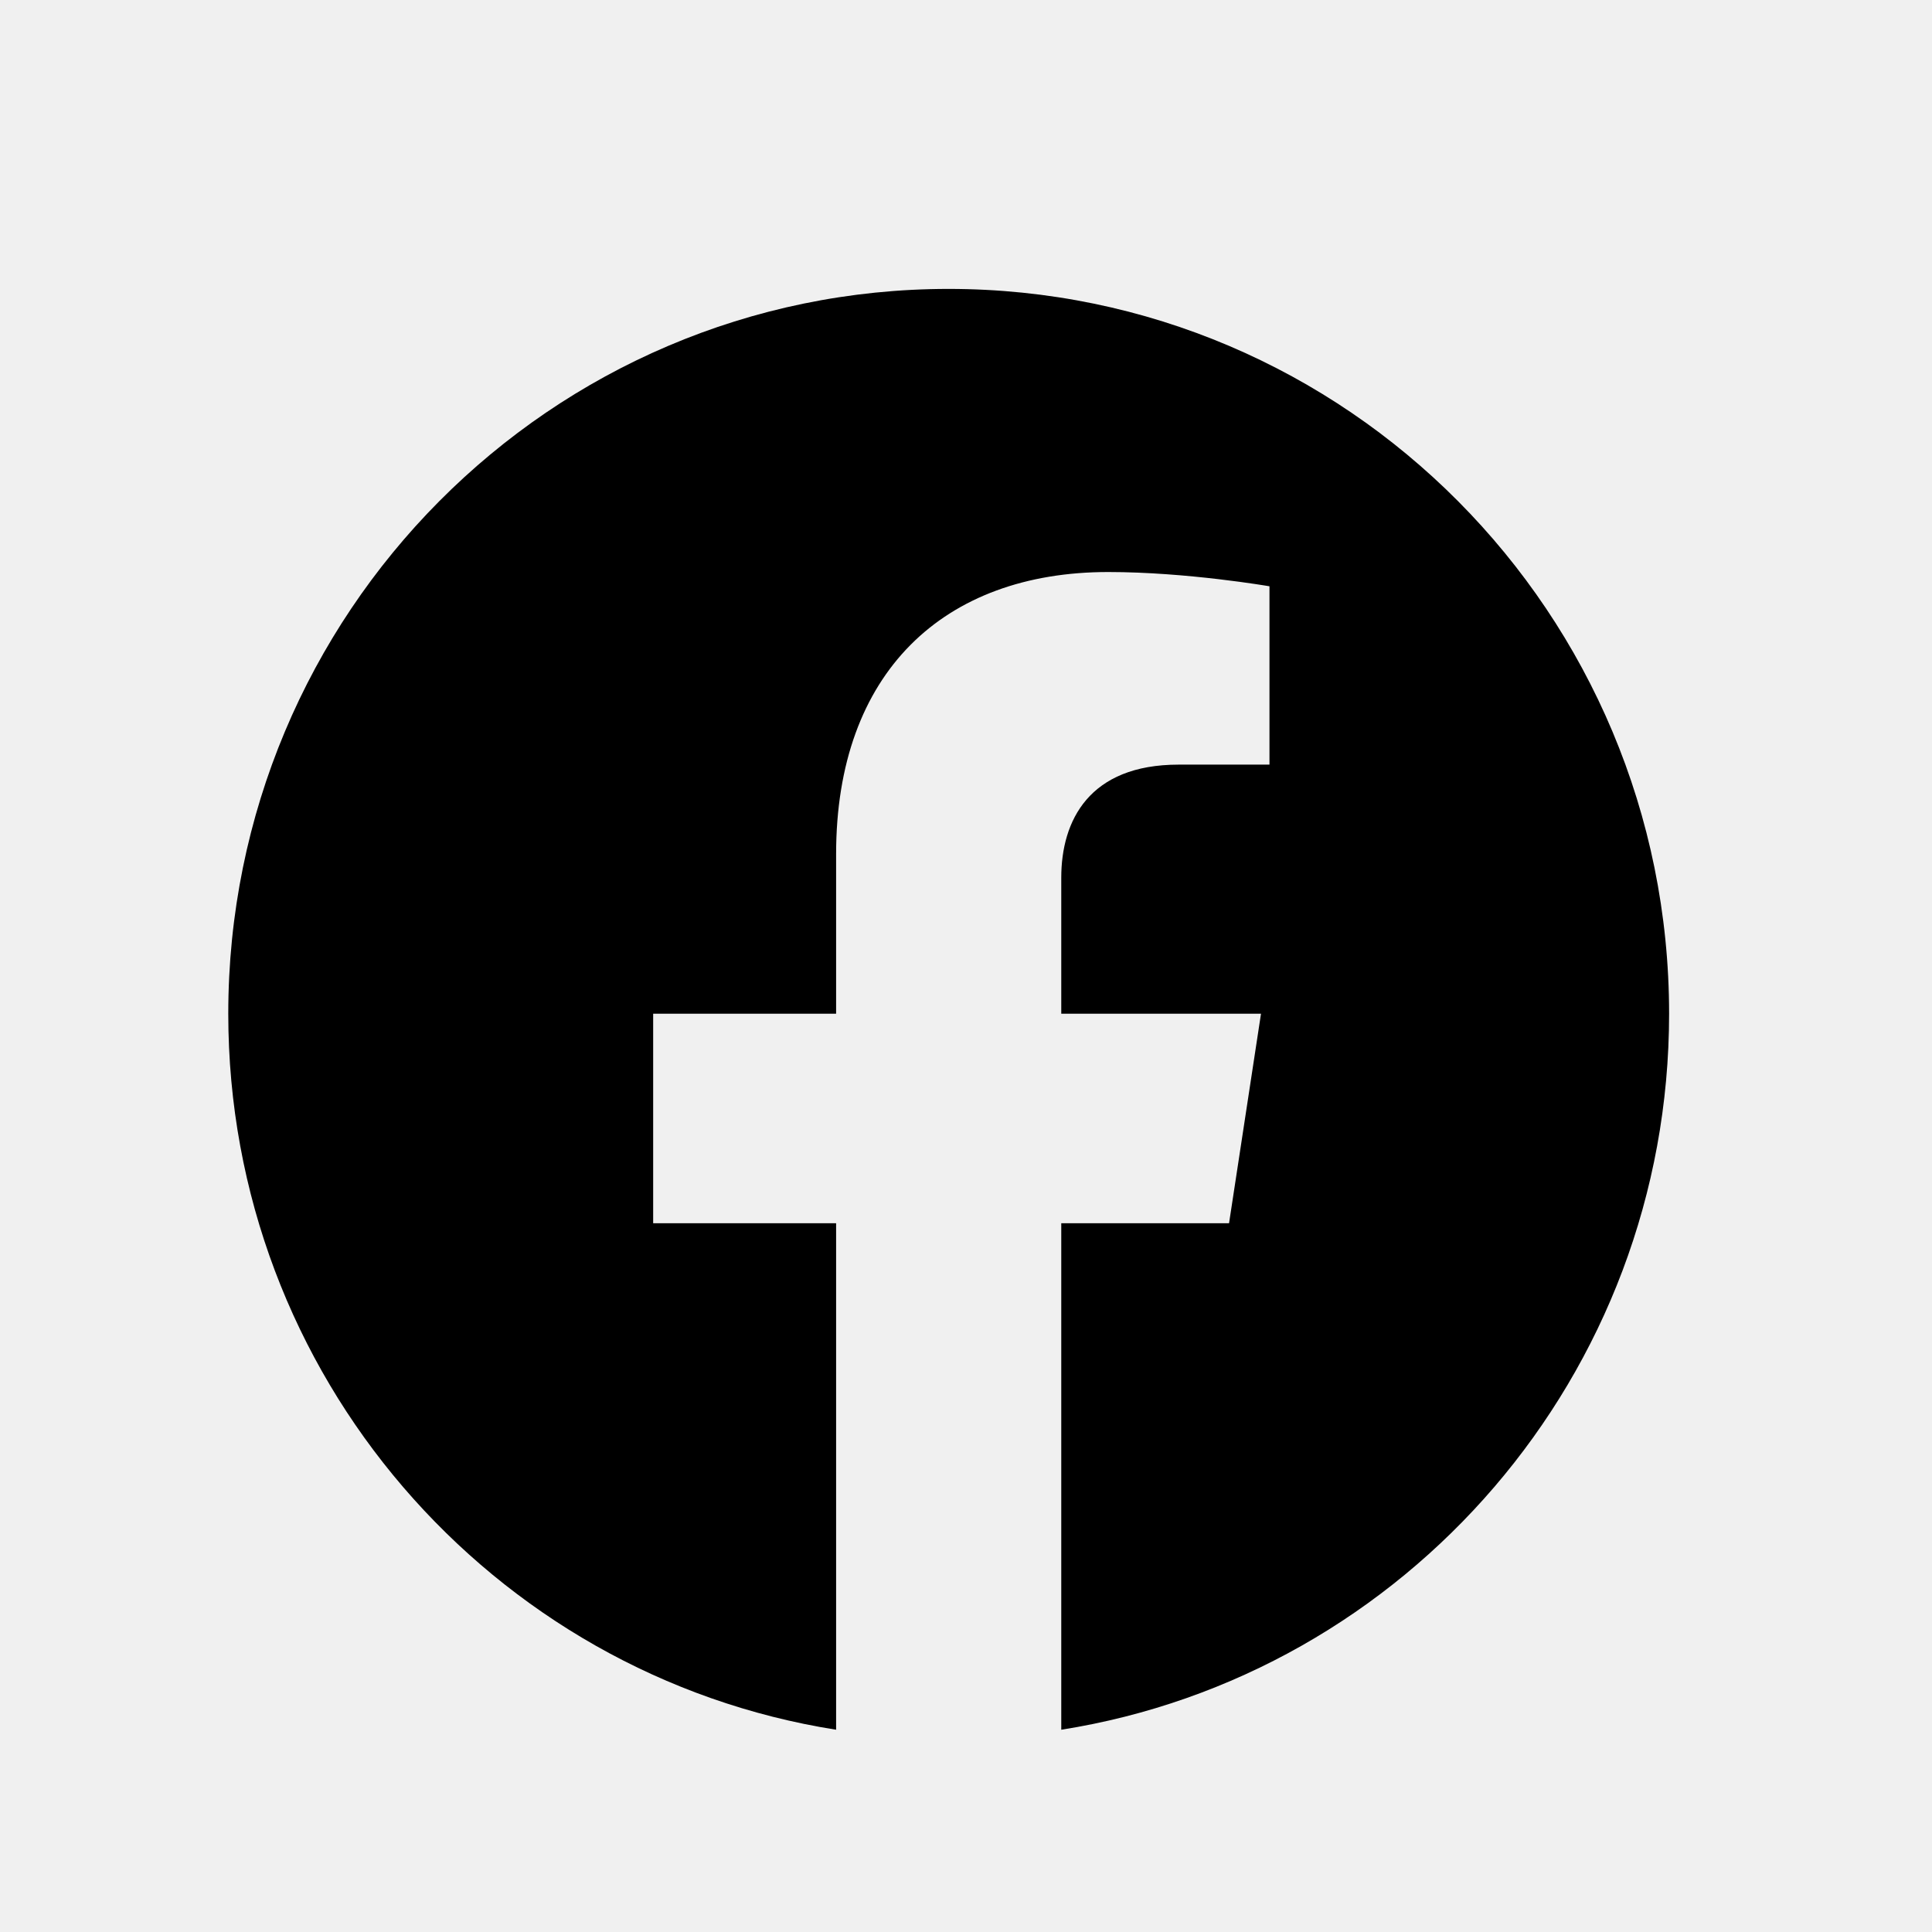
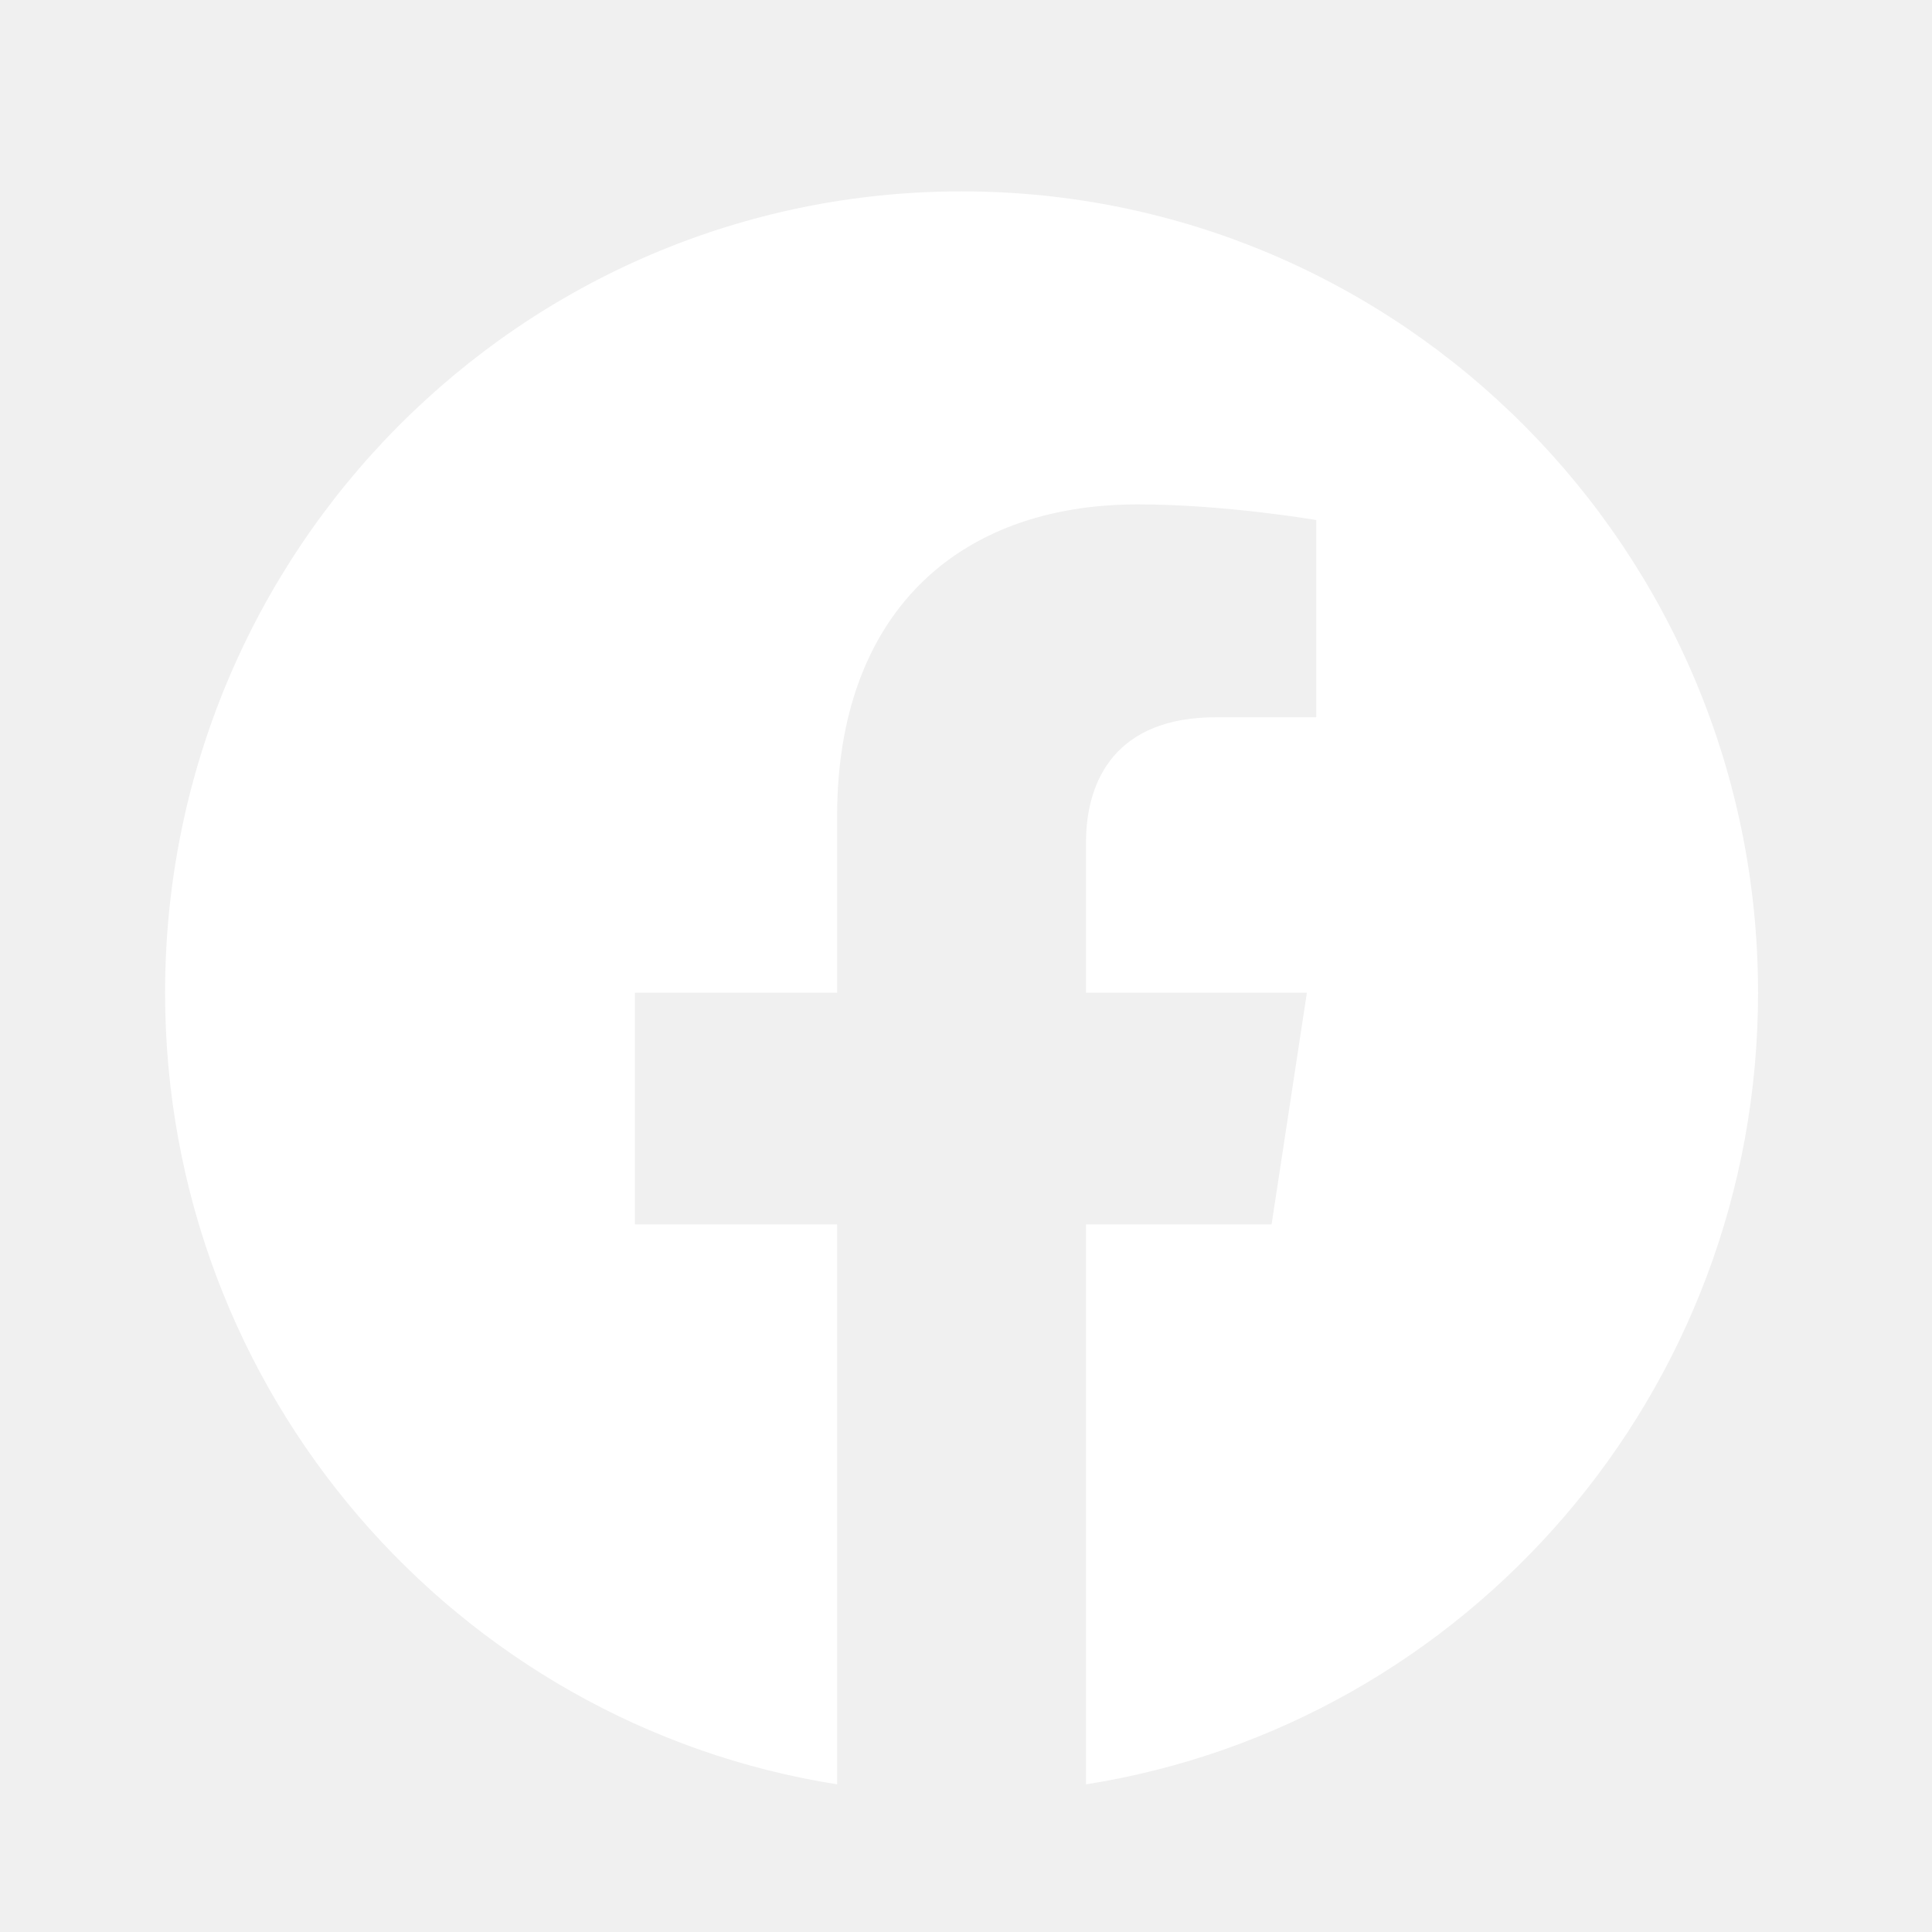
- <svg xmlns="http://www.w3.org/2000/svg" width="13" height="13" viewBox="0 0 13 13" fill="none">
-   <path d="M11.231 6.821C11.231 4.128 9.061 1.944 6.383 1.944C3.706 1.944 1.536 4.128 1.536 6.821C1.536 9.255 3.309 11.273 5.626 11.639V8.231H4.395V6.821H5.626V5.747C5.626 4.525 6.35 3.849 7.457 3.849C7.987 3.849 8.542 3.945 8.542 3.945V5.145H7.931C7.329 5.145 7.141 5.521 7.141 5.906V6.821H8.485L8.27 8.231H7.141V11.639C9.458 11.273 11.231 9.255 11.231 6.821Z" fill="black" />
+ <svg xmlns="http://www.w3.org/2000/svg" width="58" height="58" viewBox="0 0 58 58" fill="none">
+   <g id="Icon / Facebook">
+     <path id="Vector" d="M52.778 29.802C52.778 16.516 42.072 5.745 28.867 5.745C15.661 5.745 4.956 16.516 4.956 29.802C4.956 41.809 13.7 51.762 25.131 53.567V36.756H19.059V29.802H25.131V24.502C25.131 18.473 28.701 15.142 34.162 15.142C36.778 15.142 39.514 15.612 39.514 15.612V21.533H36.5C33.529 21.533 32.603 23.387 32.603 25.29V29.802H39.234L38.174 36.756H32.603V53.567C44.034 51.762 52.778 41.81 52.778 29.802Z" fill="white" />
+   </g>
</svg>
